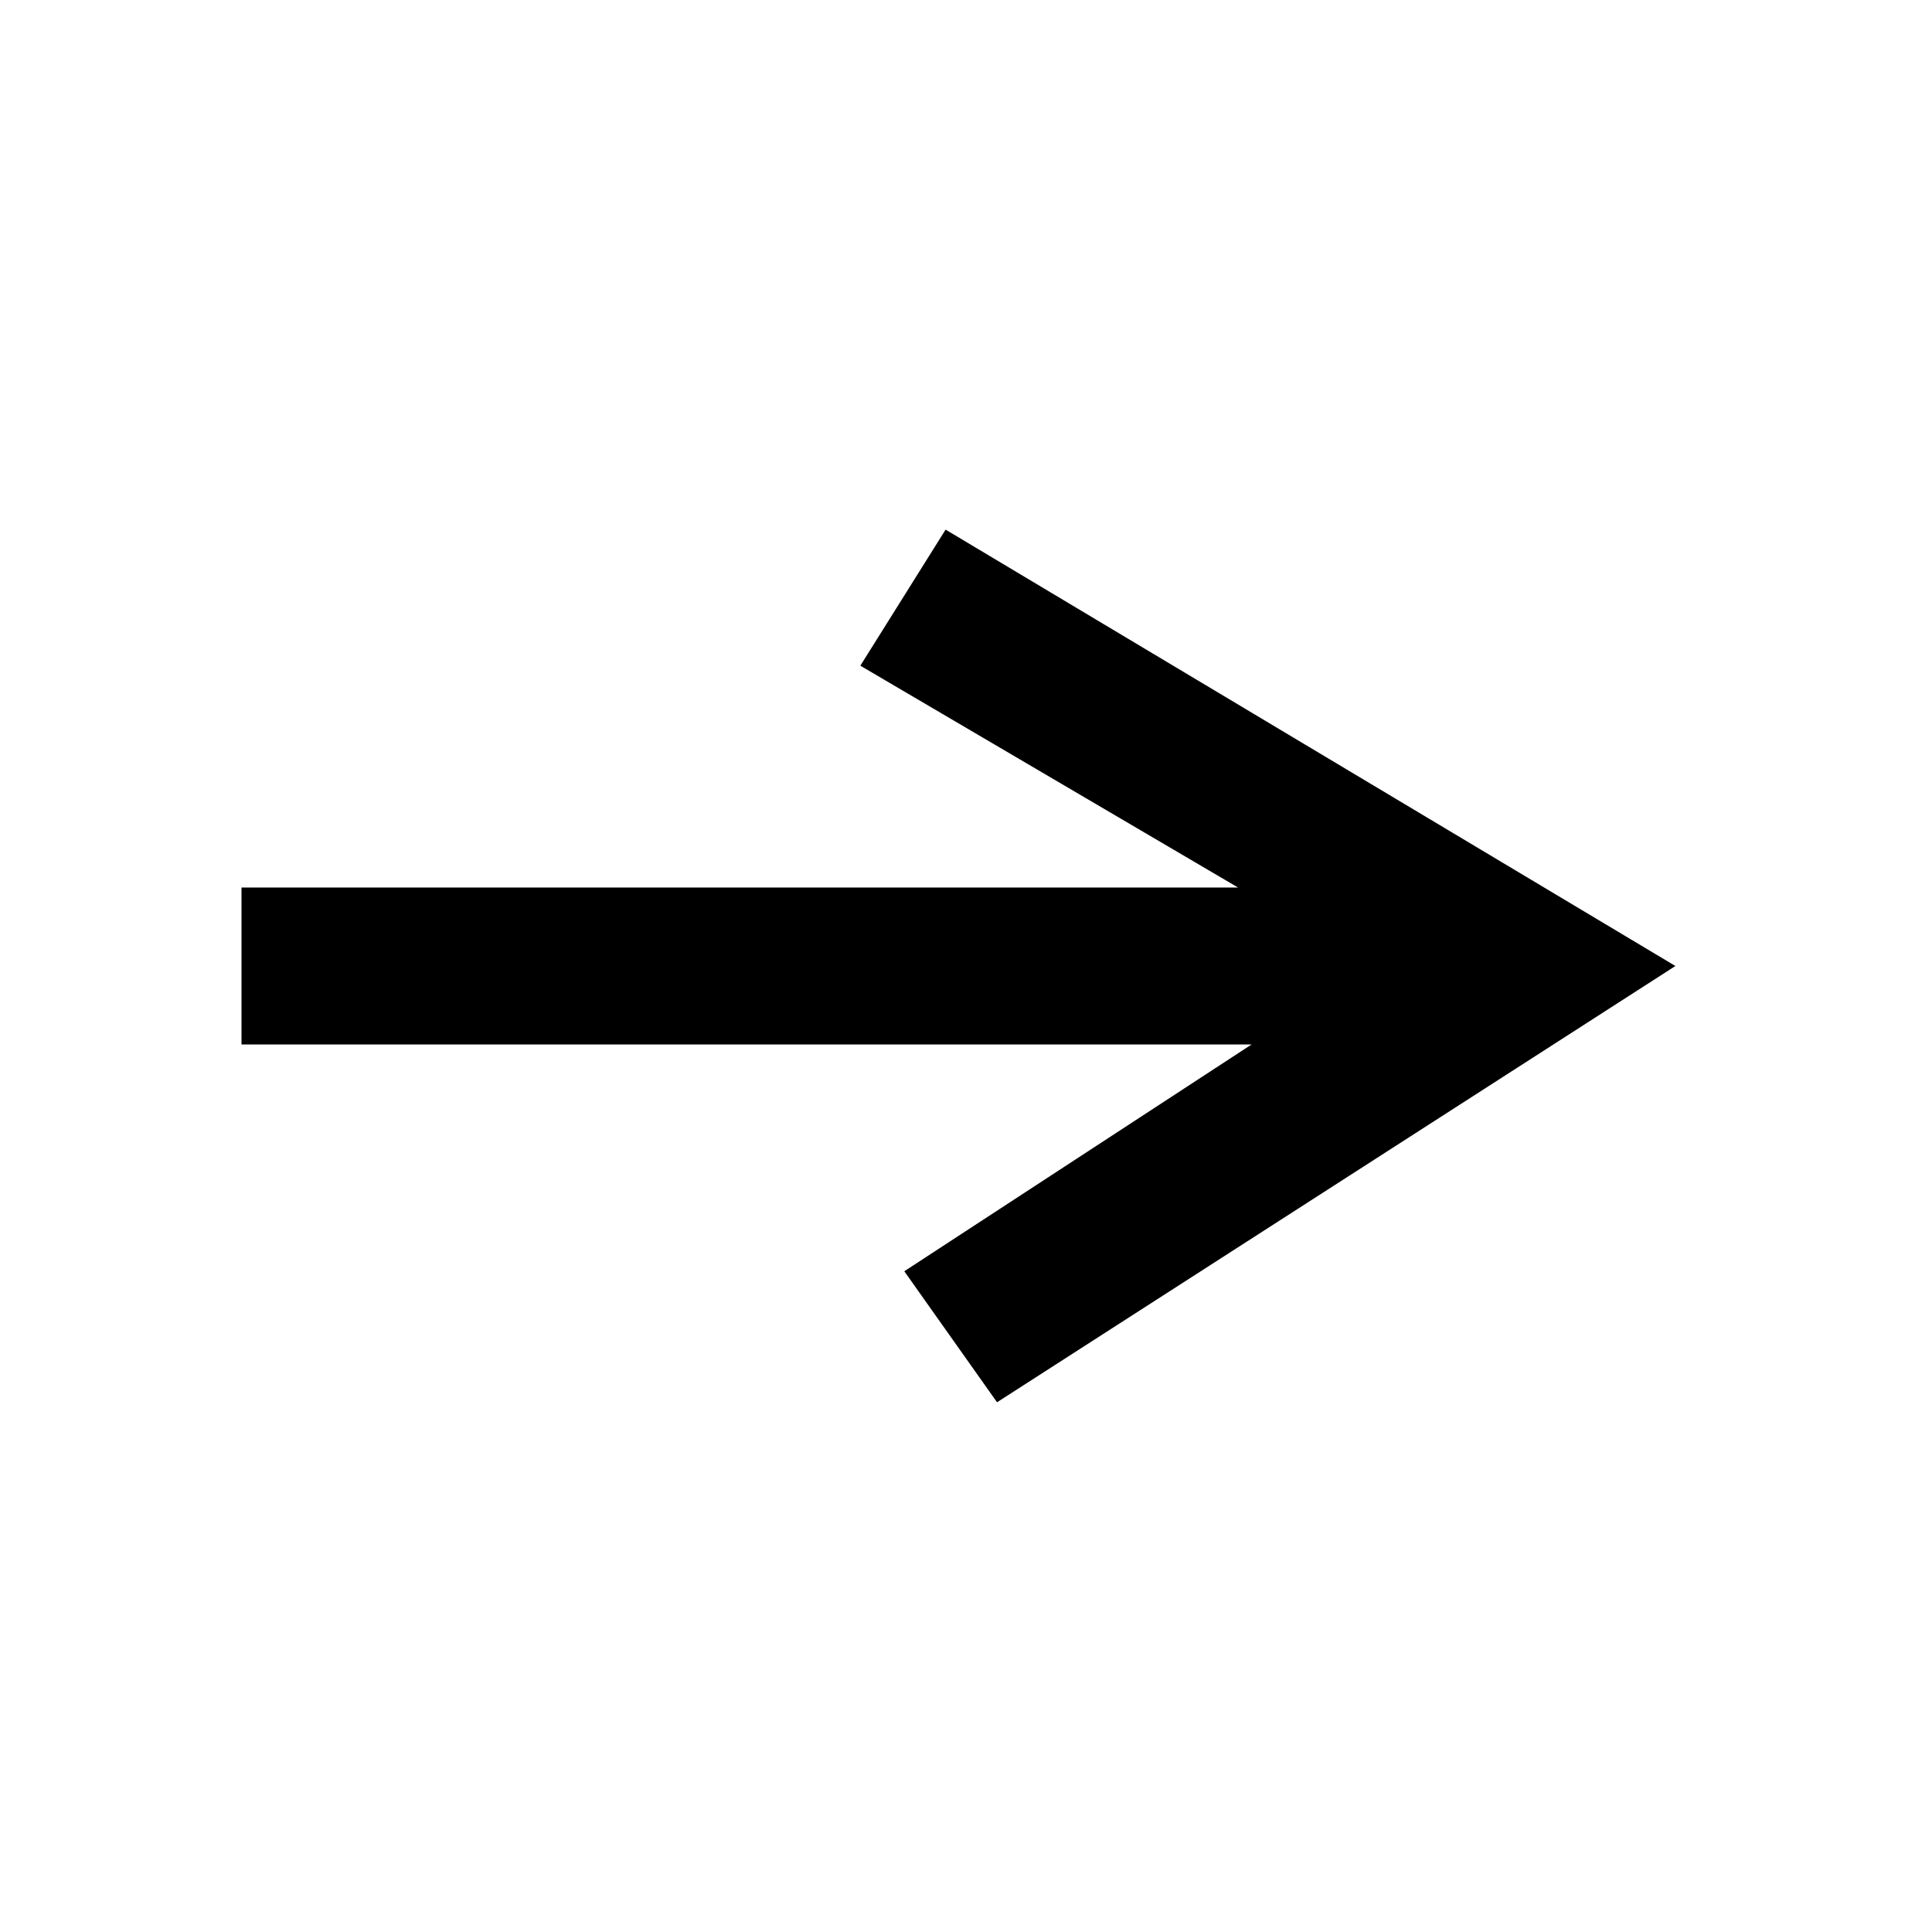
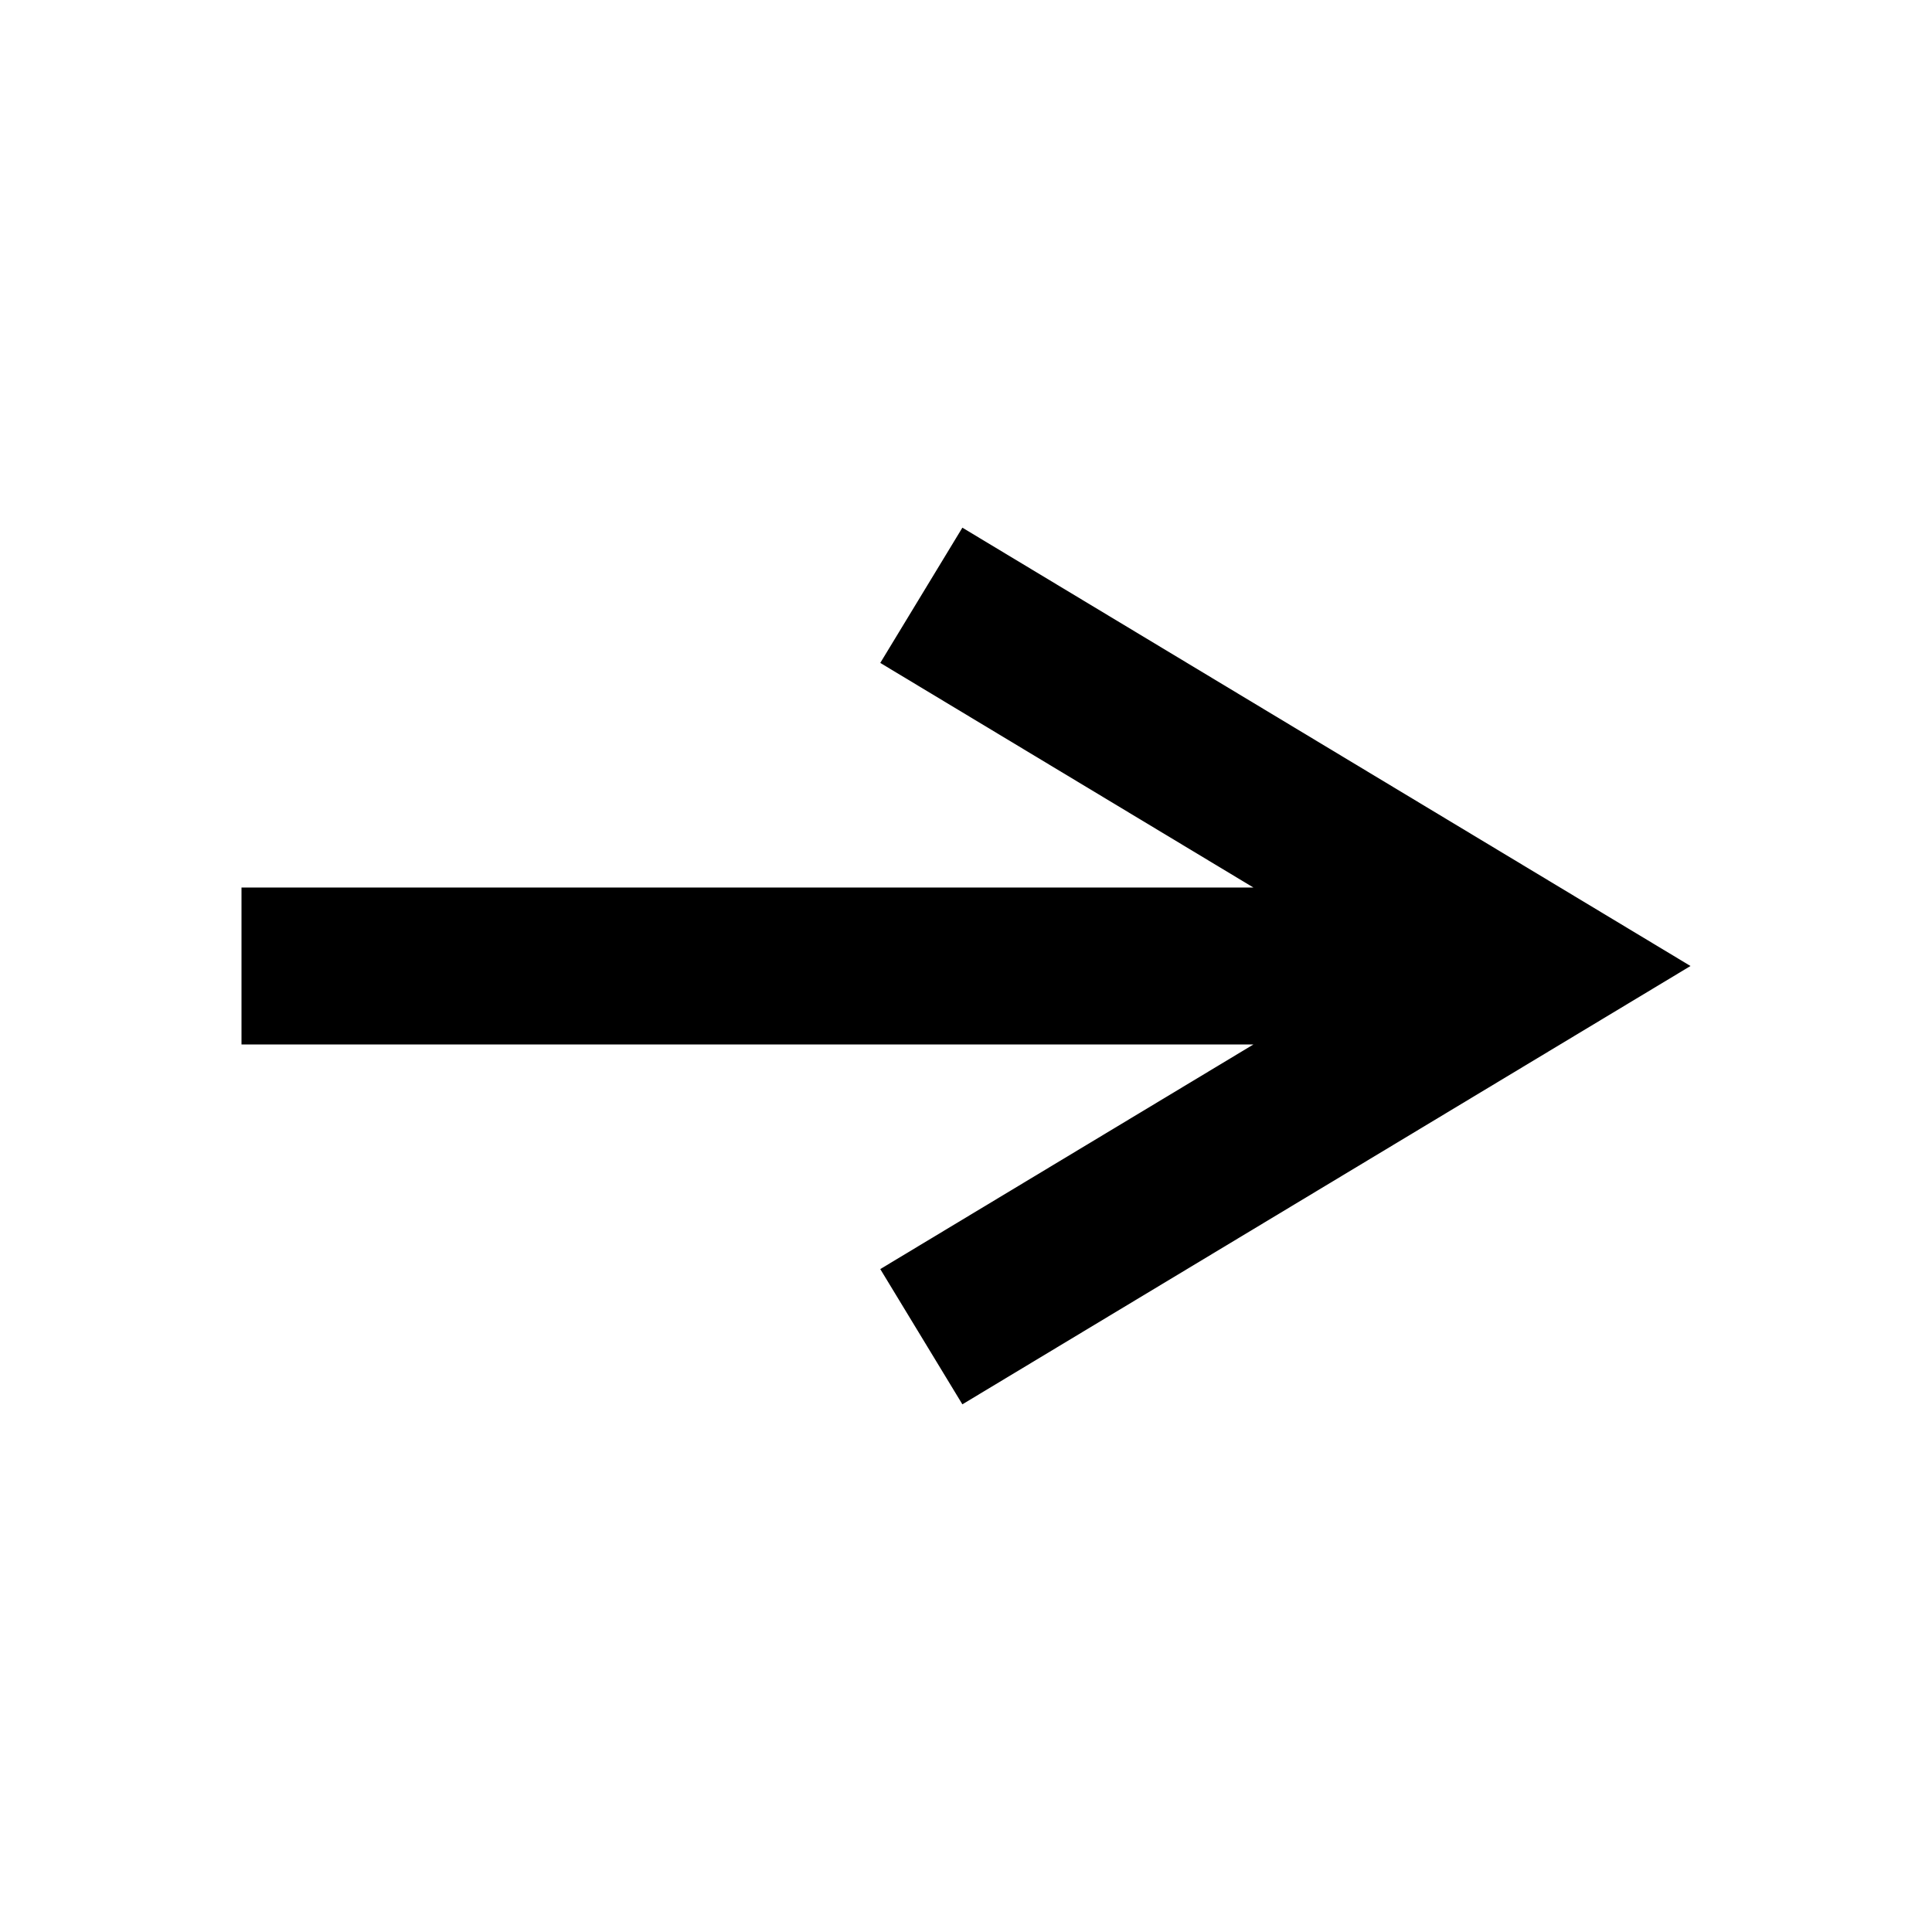
- <svg xmlns="http://www.w3.org/2000/svg" id="Layer_1" viewBox="0 0 16 16">
-   <polygon class="cls-1" points="7.831 4.386 7.125 5.513 10.253 7.35 2 7.35 2 8.65 10.365 8.65 7.489 10.528 8.257 11.613 13.875 8 7.831 4.386" />
+ <svg xmlns="http://www.w3.org/2000/svg" id="Layer_1" data-name="Layer 1" viewBox="0 0 16 16">
+   <polygon class="cls-1" points="7.97 4.37 7.29 5.49 10.38 7.35 2 7.35 2 8.65 10.38 8.65 7.29 10.51 7.97 11.63 14 8 7.97 4.37" />
</svg>
